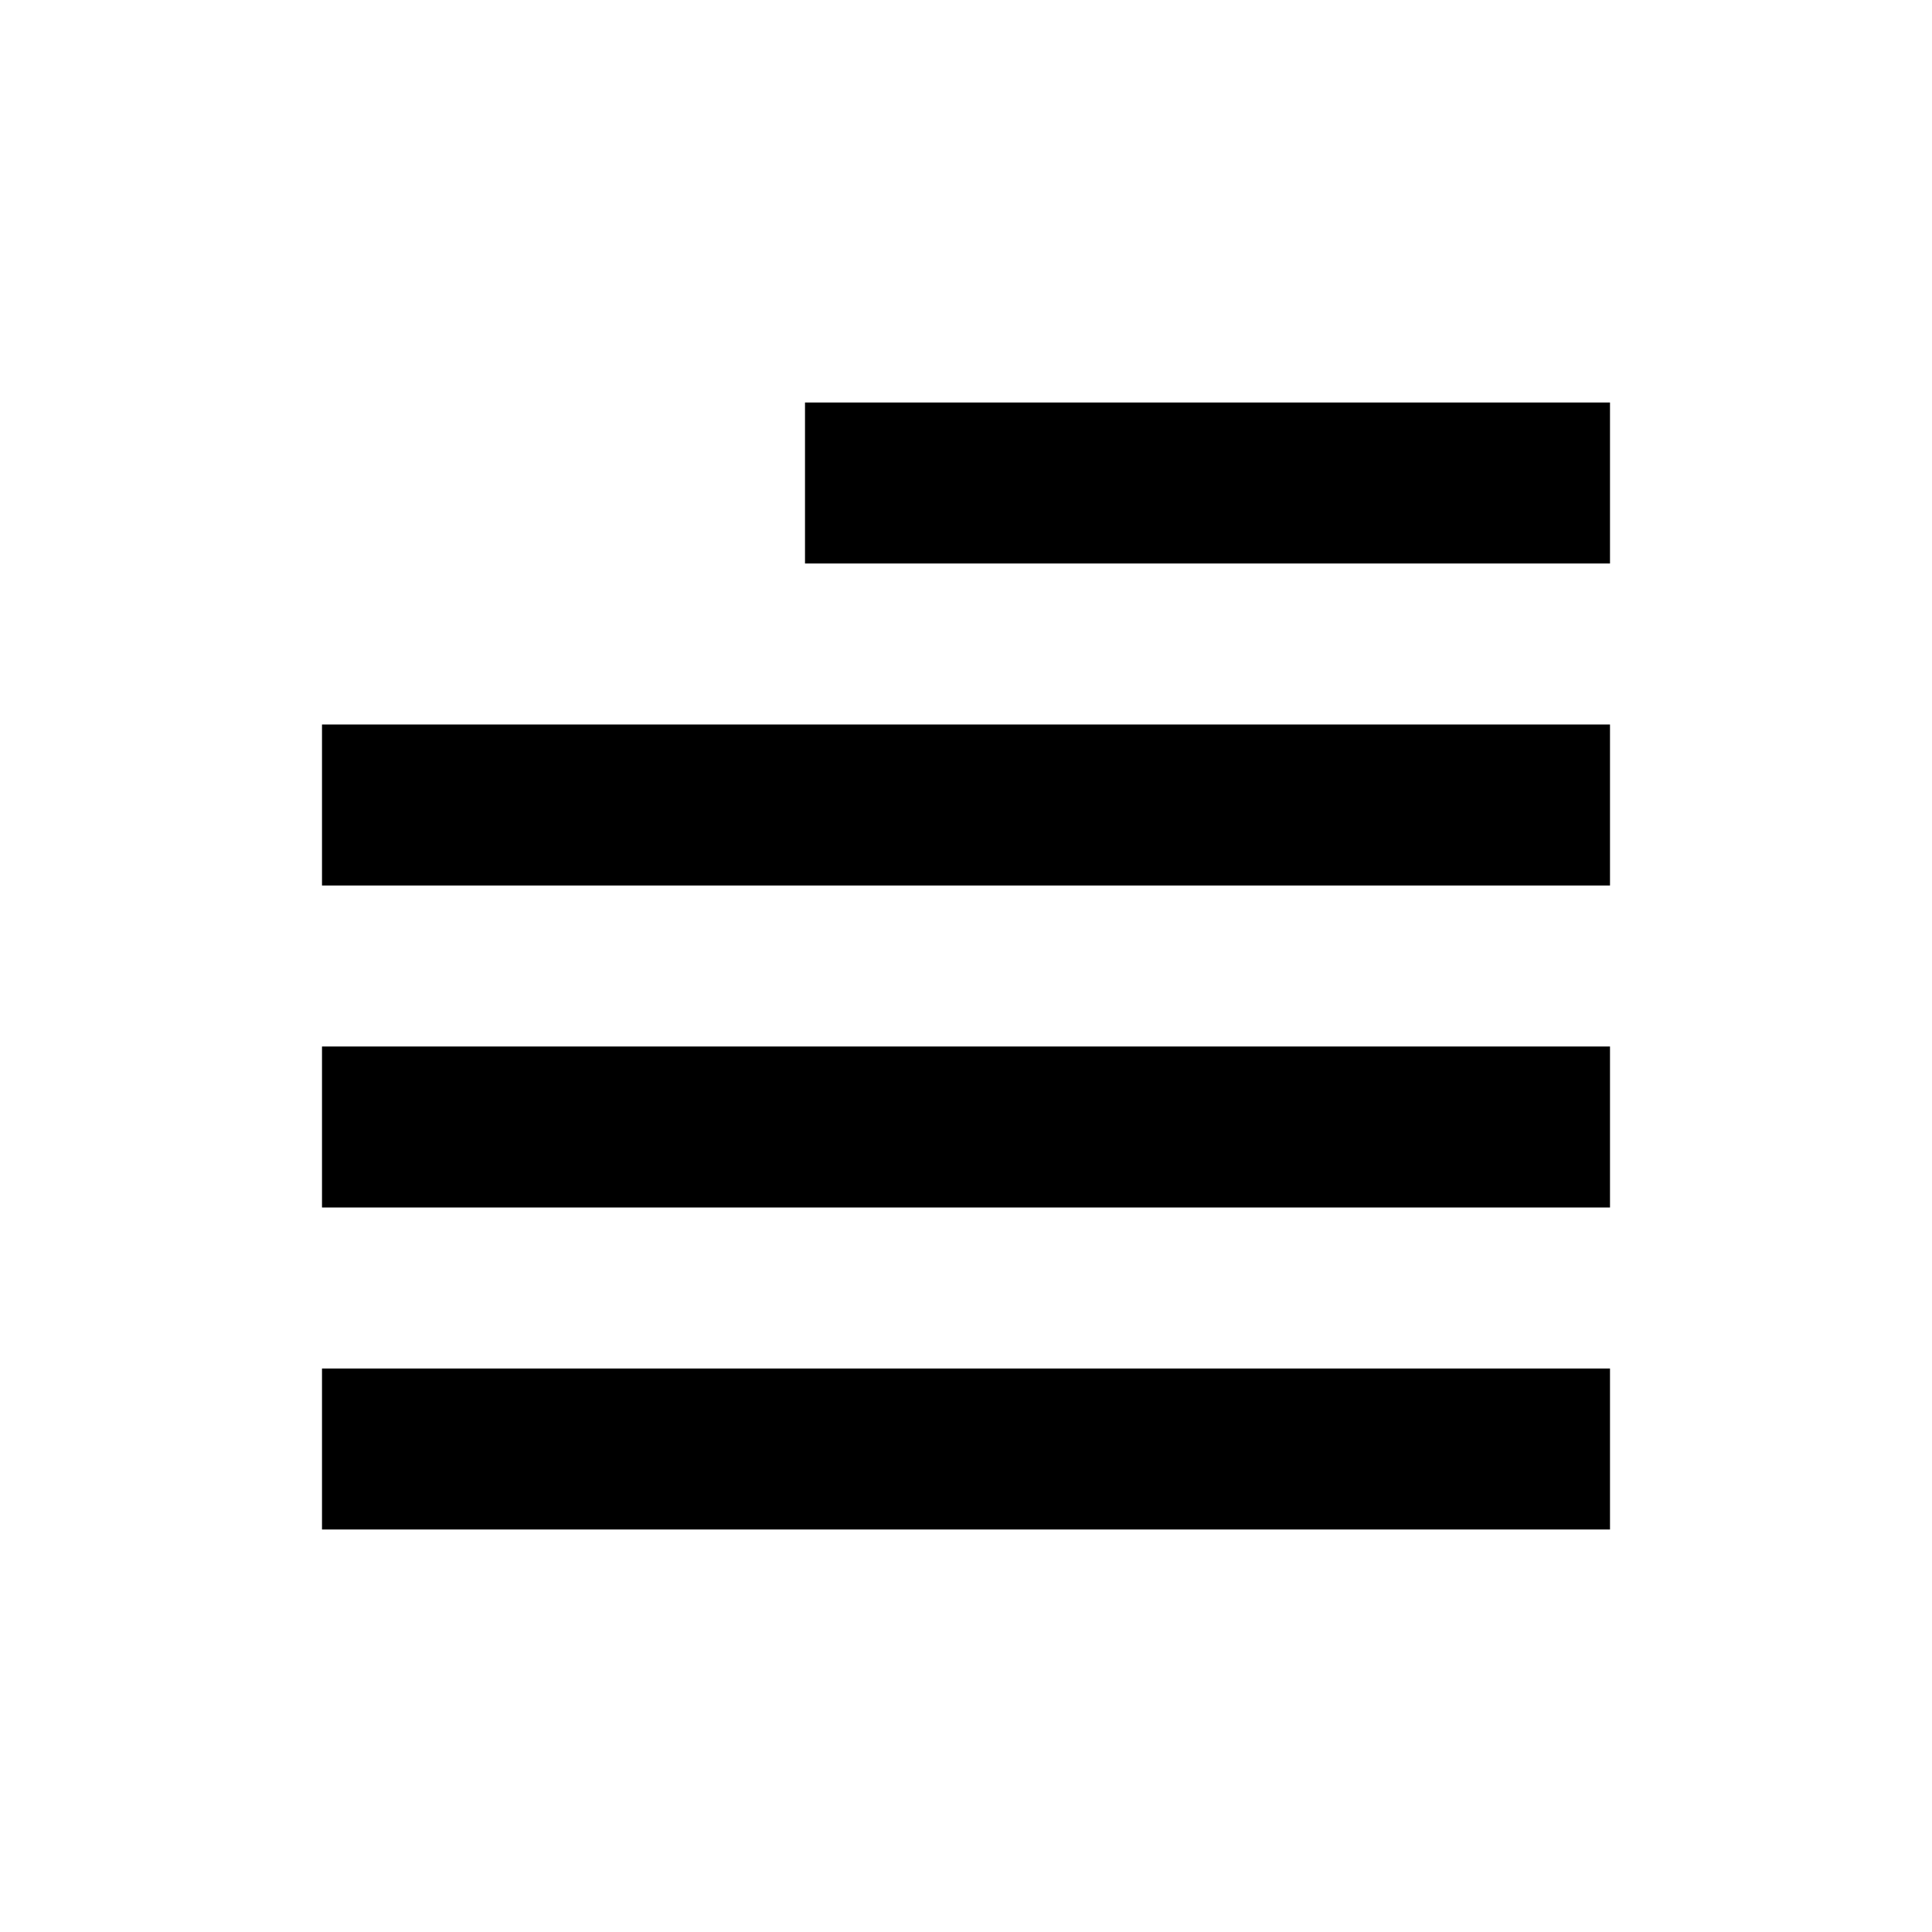
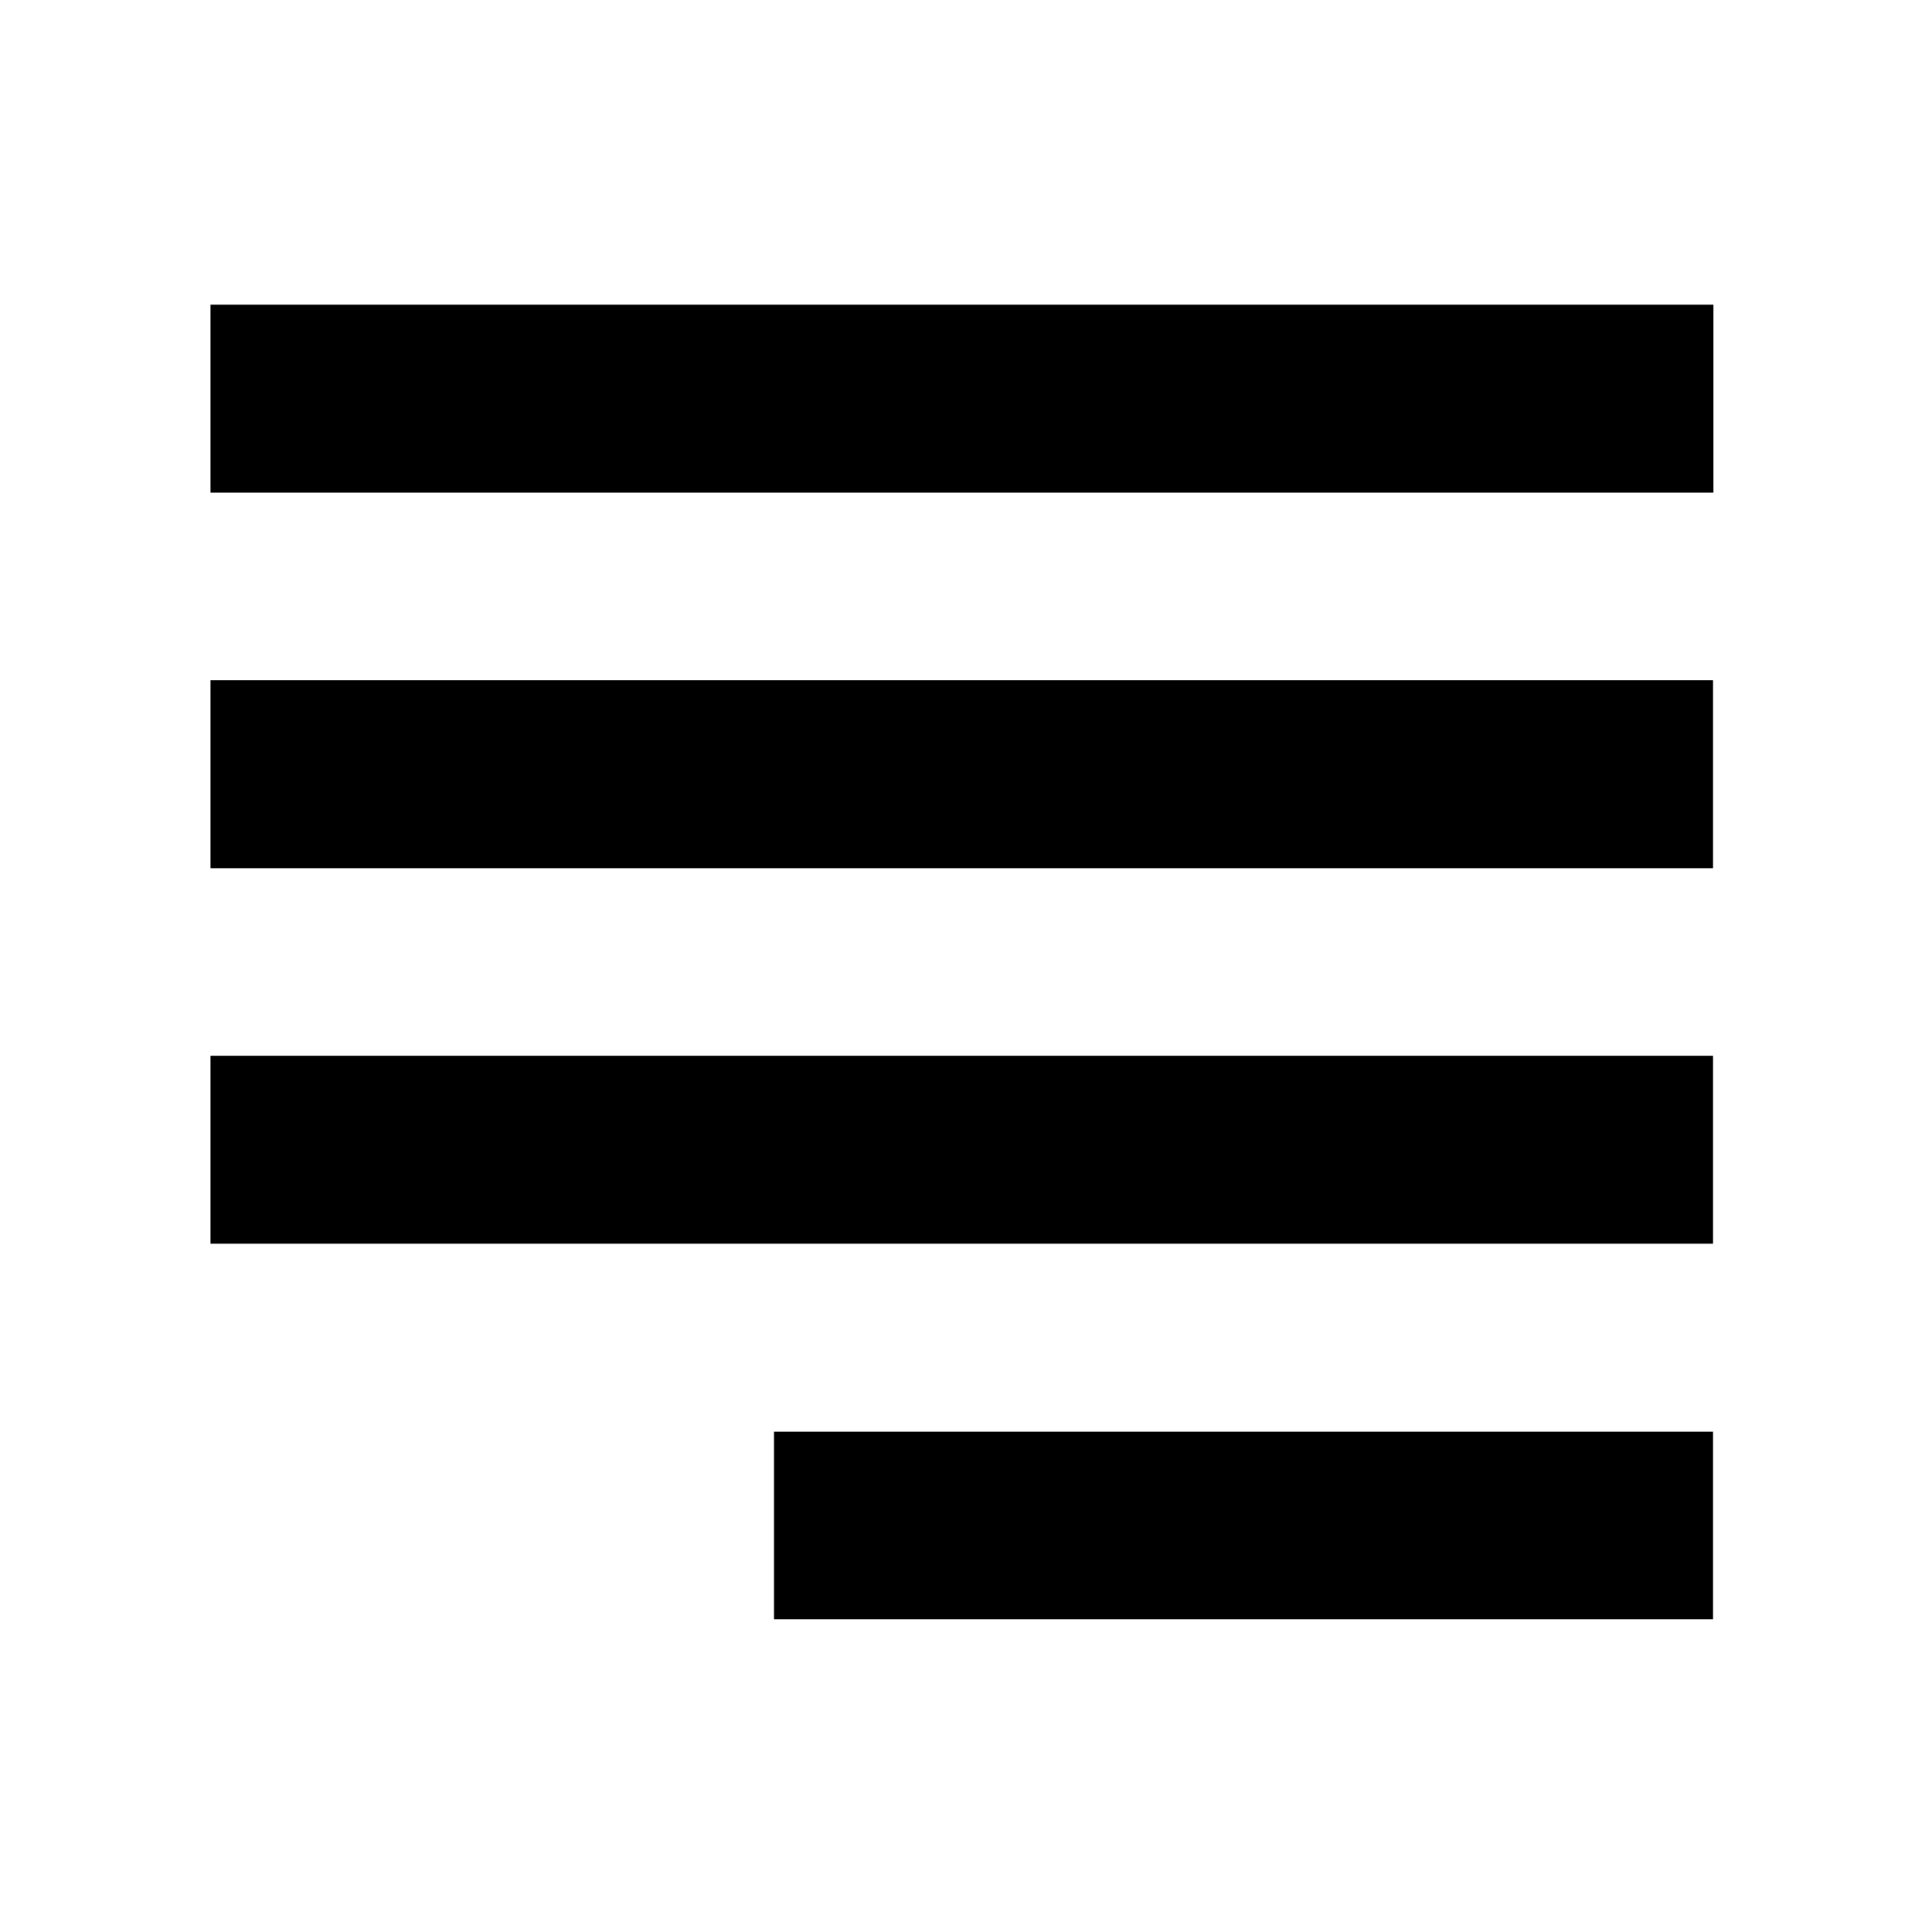
- <svg xmlns="http://www.w3.org/2000/svg" version="1.1" id="Layer_1" x="0px" y="0px" viewBox="-455 257 48 48" enable-background="new -455 257 48 48" xml:space="preserve">
-   <path d="M-435,271h20v-4h-20V271z M-447,287h32v-4h-32V287z M-415,275h-32v4h32V275z M-415,295v-4h-32v4H-415z" />
-   <path fill="none" d="M-455,257h48v48h-48V257z" />
+ <svg xmlns="http://www.w3.org/2000/svg" version="1.1" id="Layer_1" x="0px" y="0px" viewBox="0 0 480 480" enable-background="new 0 0 480 480" xml:space="preserve">
+   <path d="M192.3,402.3h233.3v-46.6H192.3V402.3z M52.3,215.7h373.3V169H52.3V215.7z M425.6,309v-46.7H52.3V309h373.4H425.6z   M52.3,75.7v46.7h373.4V75.7H52.3z" />
</svg>
